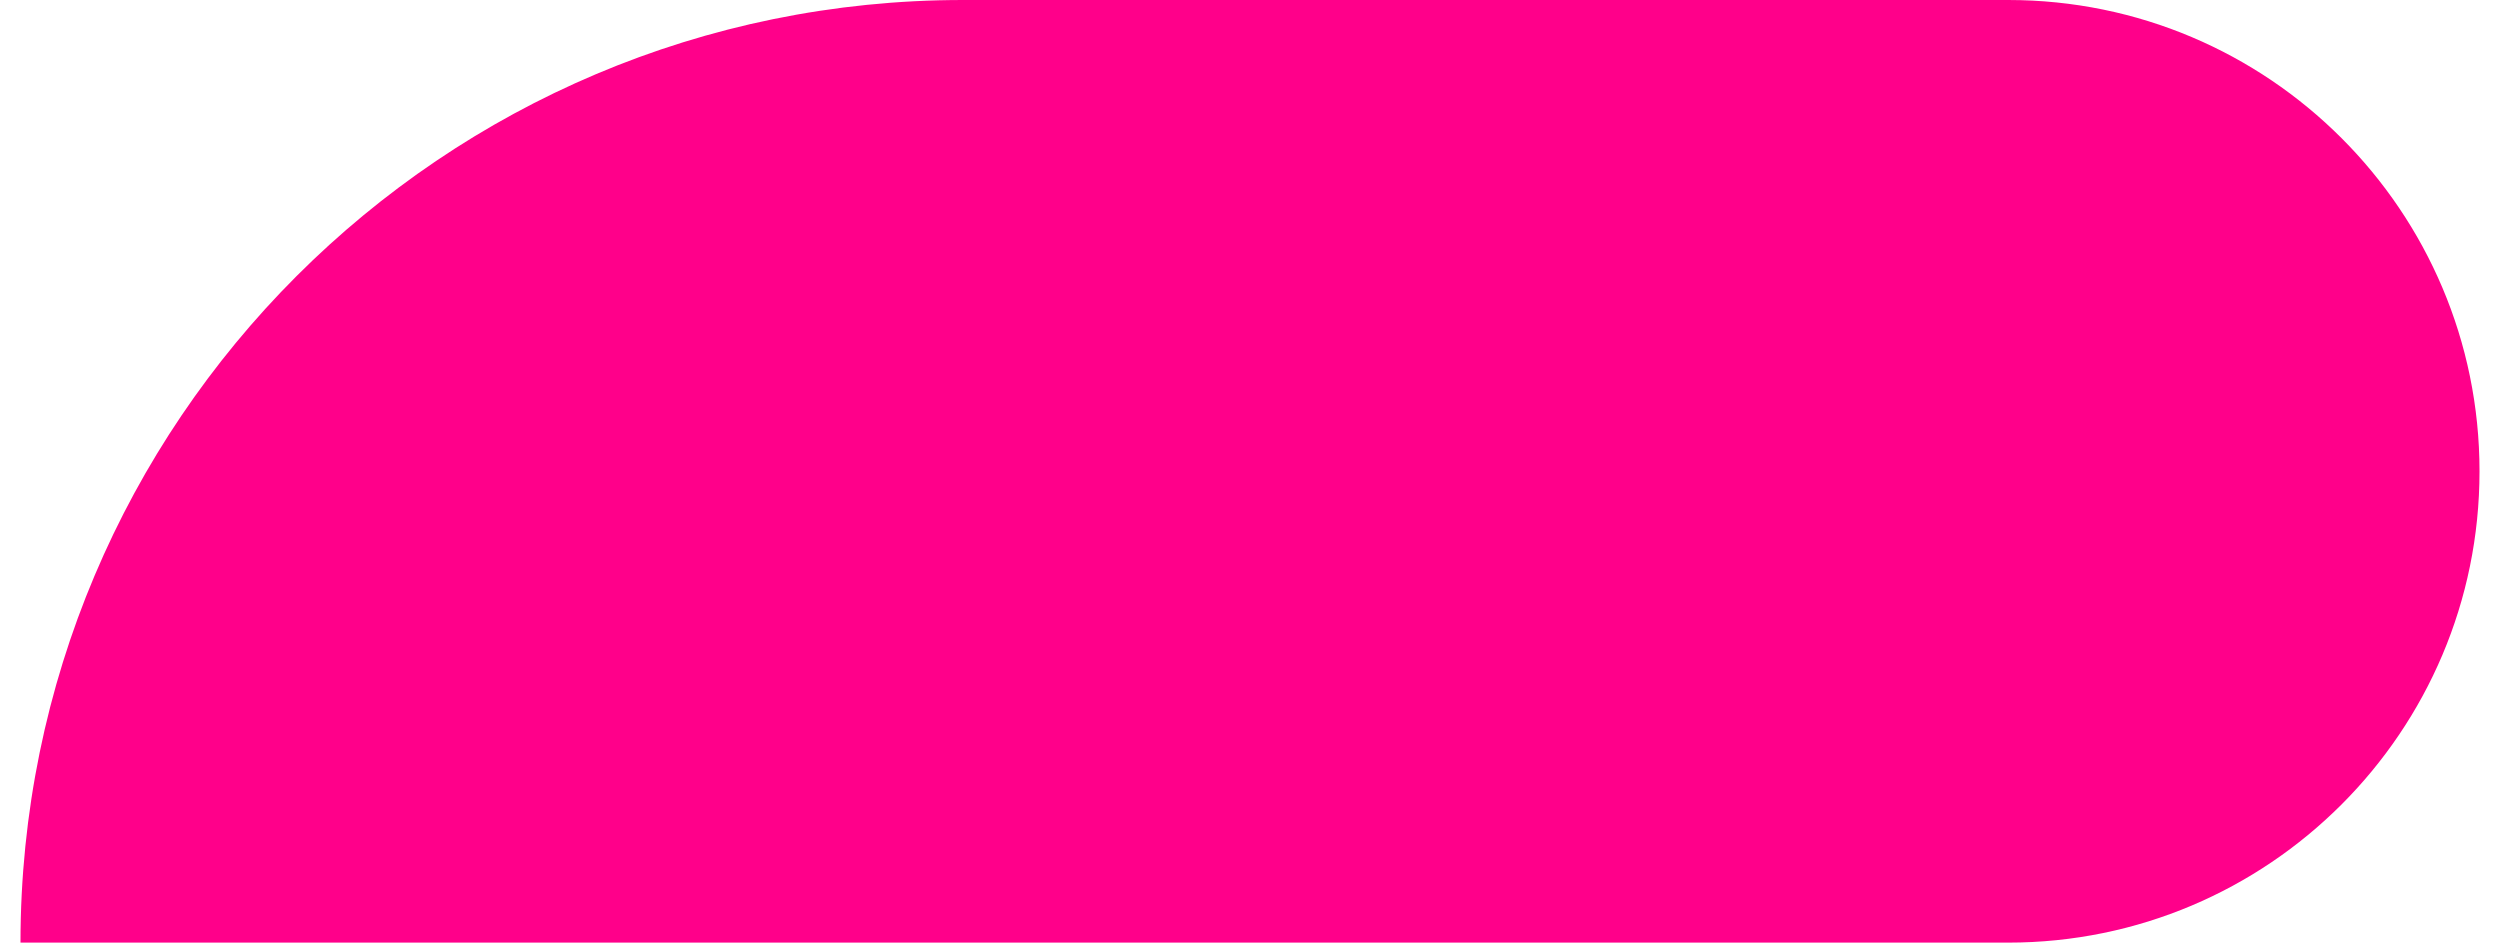
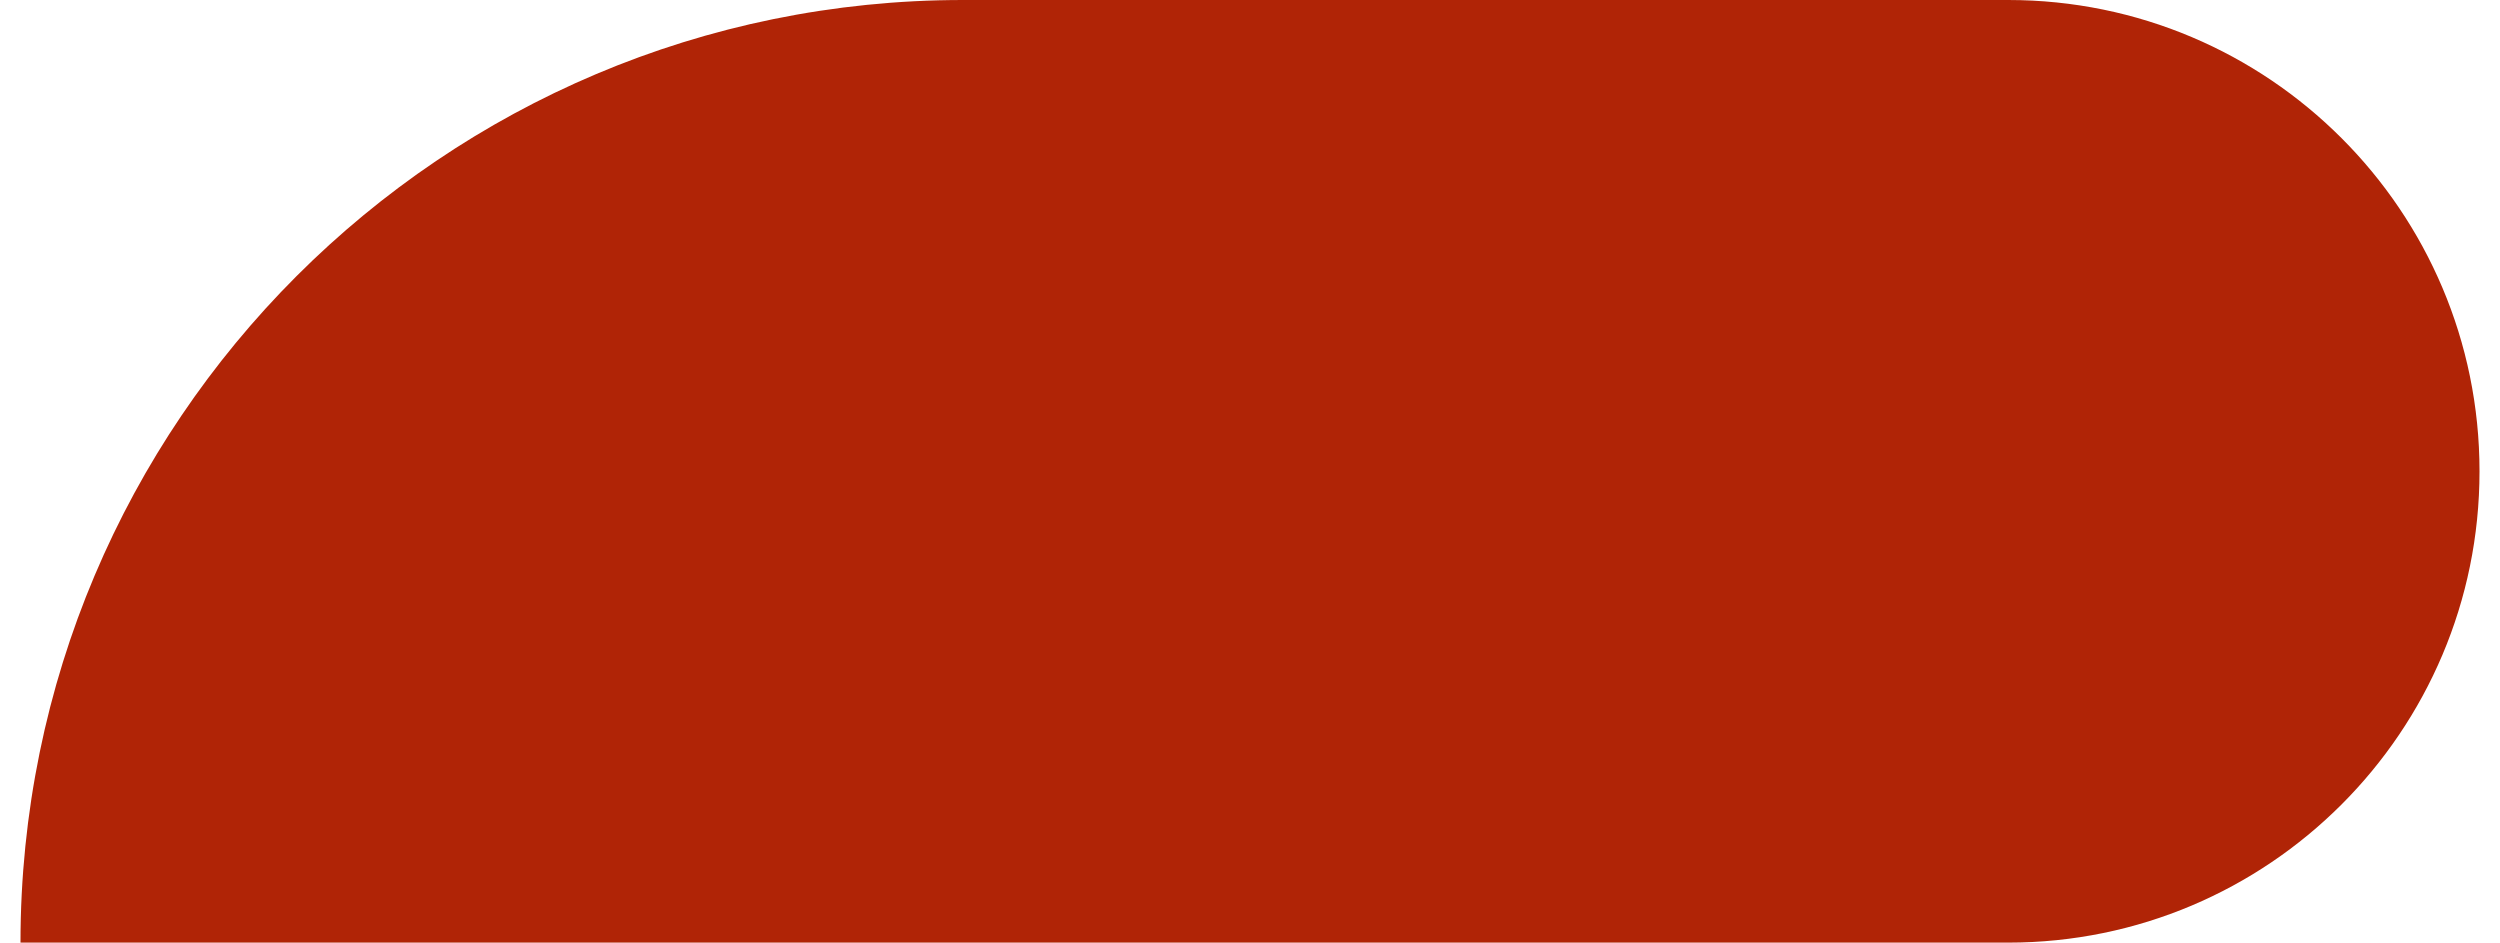
<svg xmlns="http://www.w3.org/2000/svg" width="61" height="23" viewBox="0 0 61 23" fill="none">
-   <path d="M0.5 23C0.5 10.297 10.797 0 23.5 0H49C55.351 0 60.5 5.149 60.5 11.5C60.5 17.851 55.351 23 49 23H0.5Z" fill="#FF008A" />
+   <path d="M0.5 23C0.5 10.297 10.797 0 23.5 0H49C55.351 0 60.5 5.149 60.5 11.5C60.5 17.851 55.351 23 49 23H0.5Z" fill="#B02406" />
</svg>
